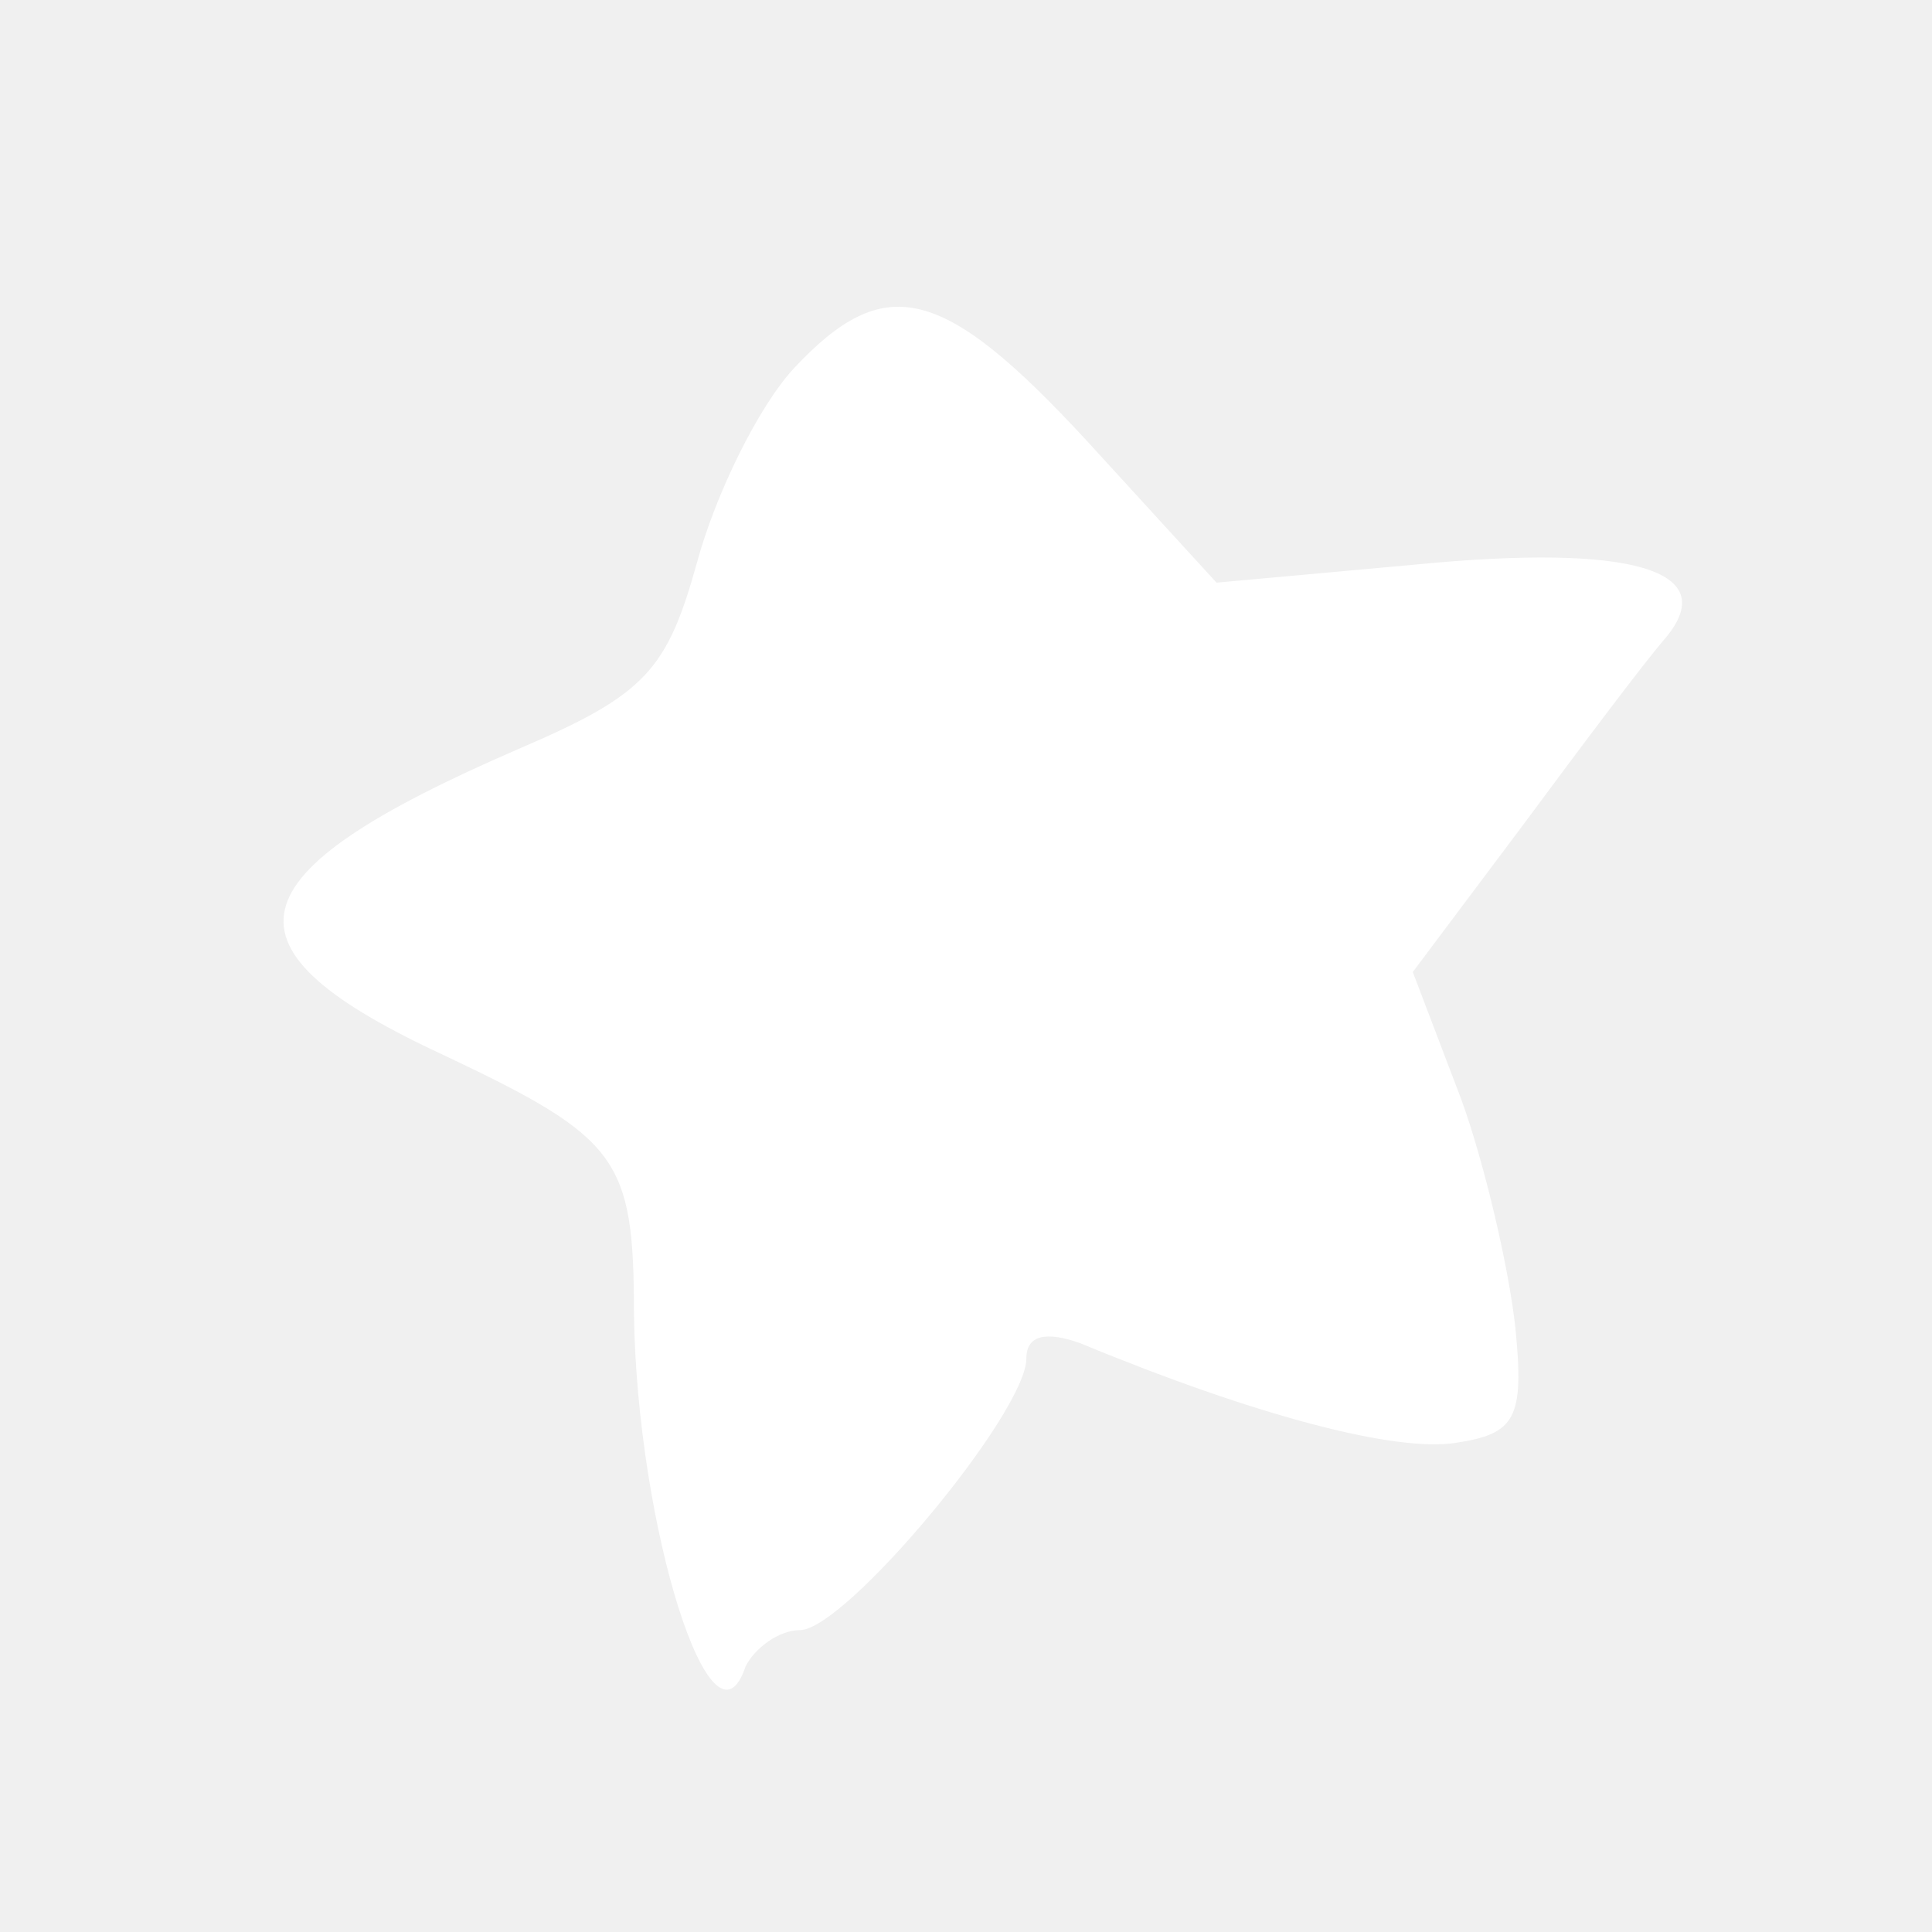
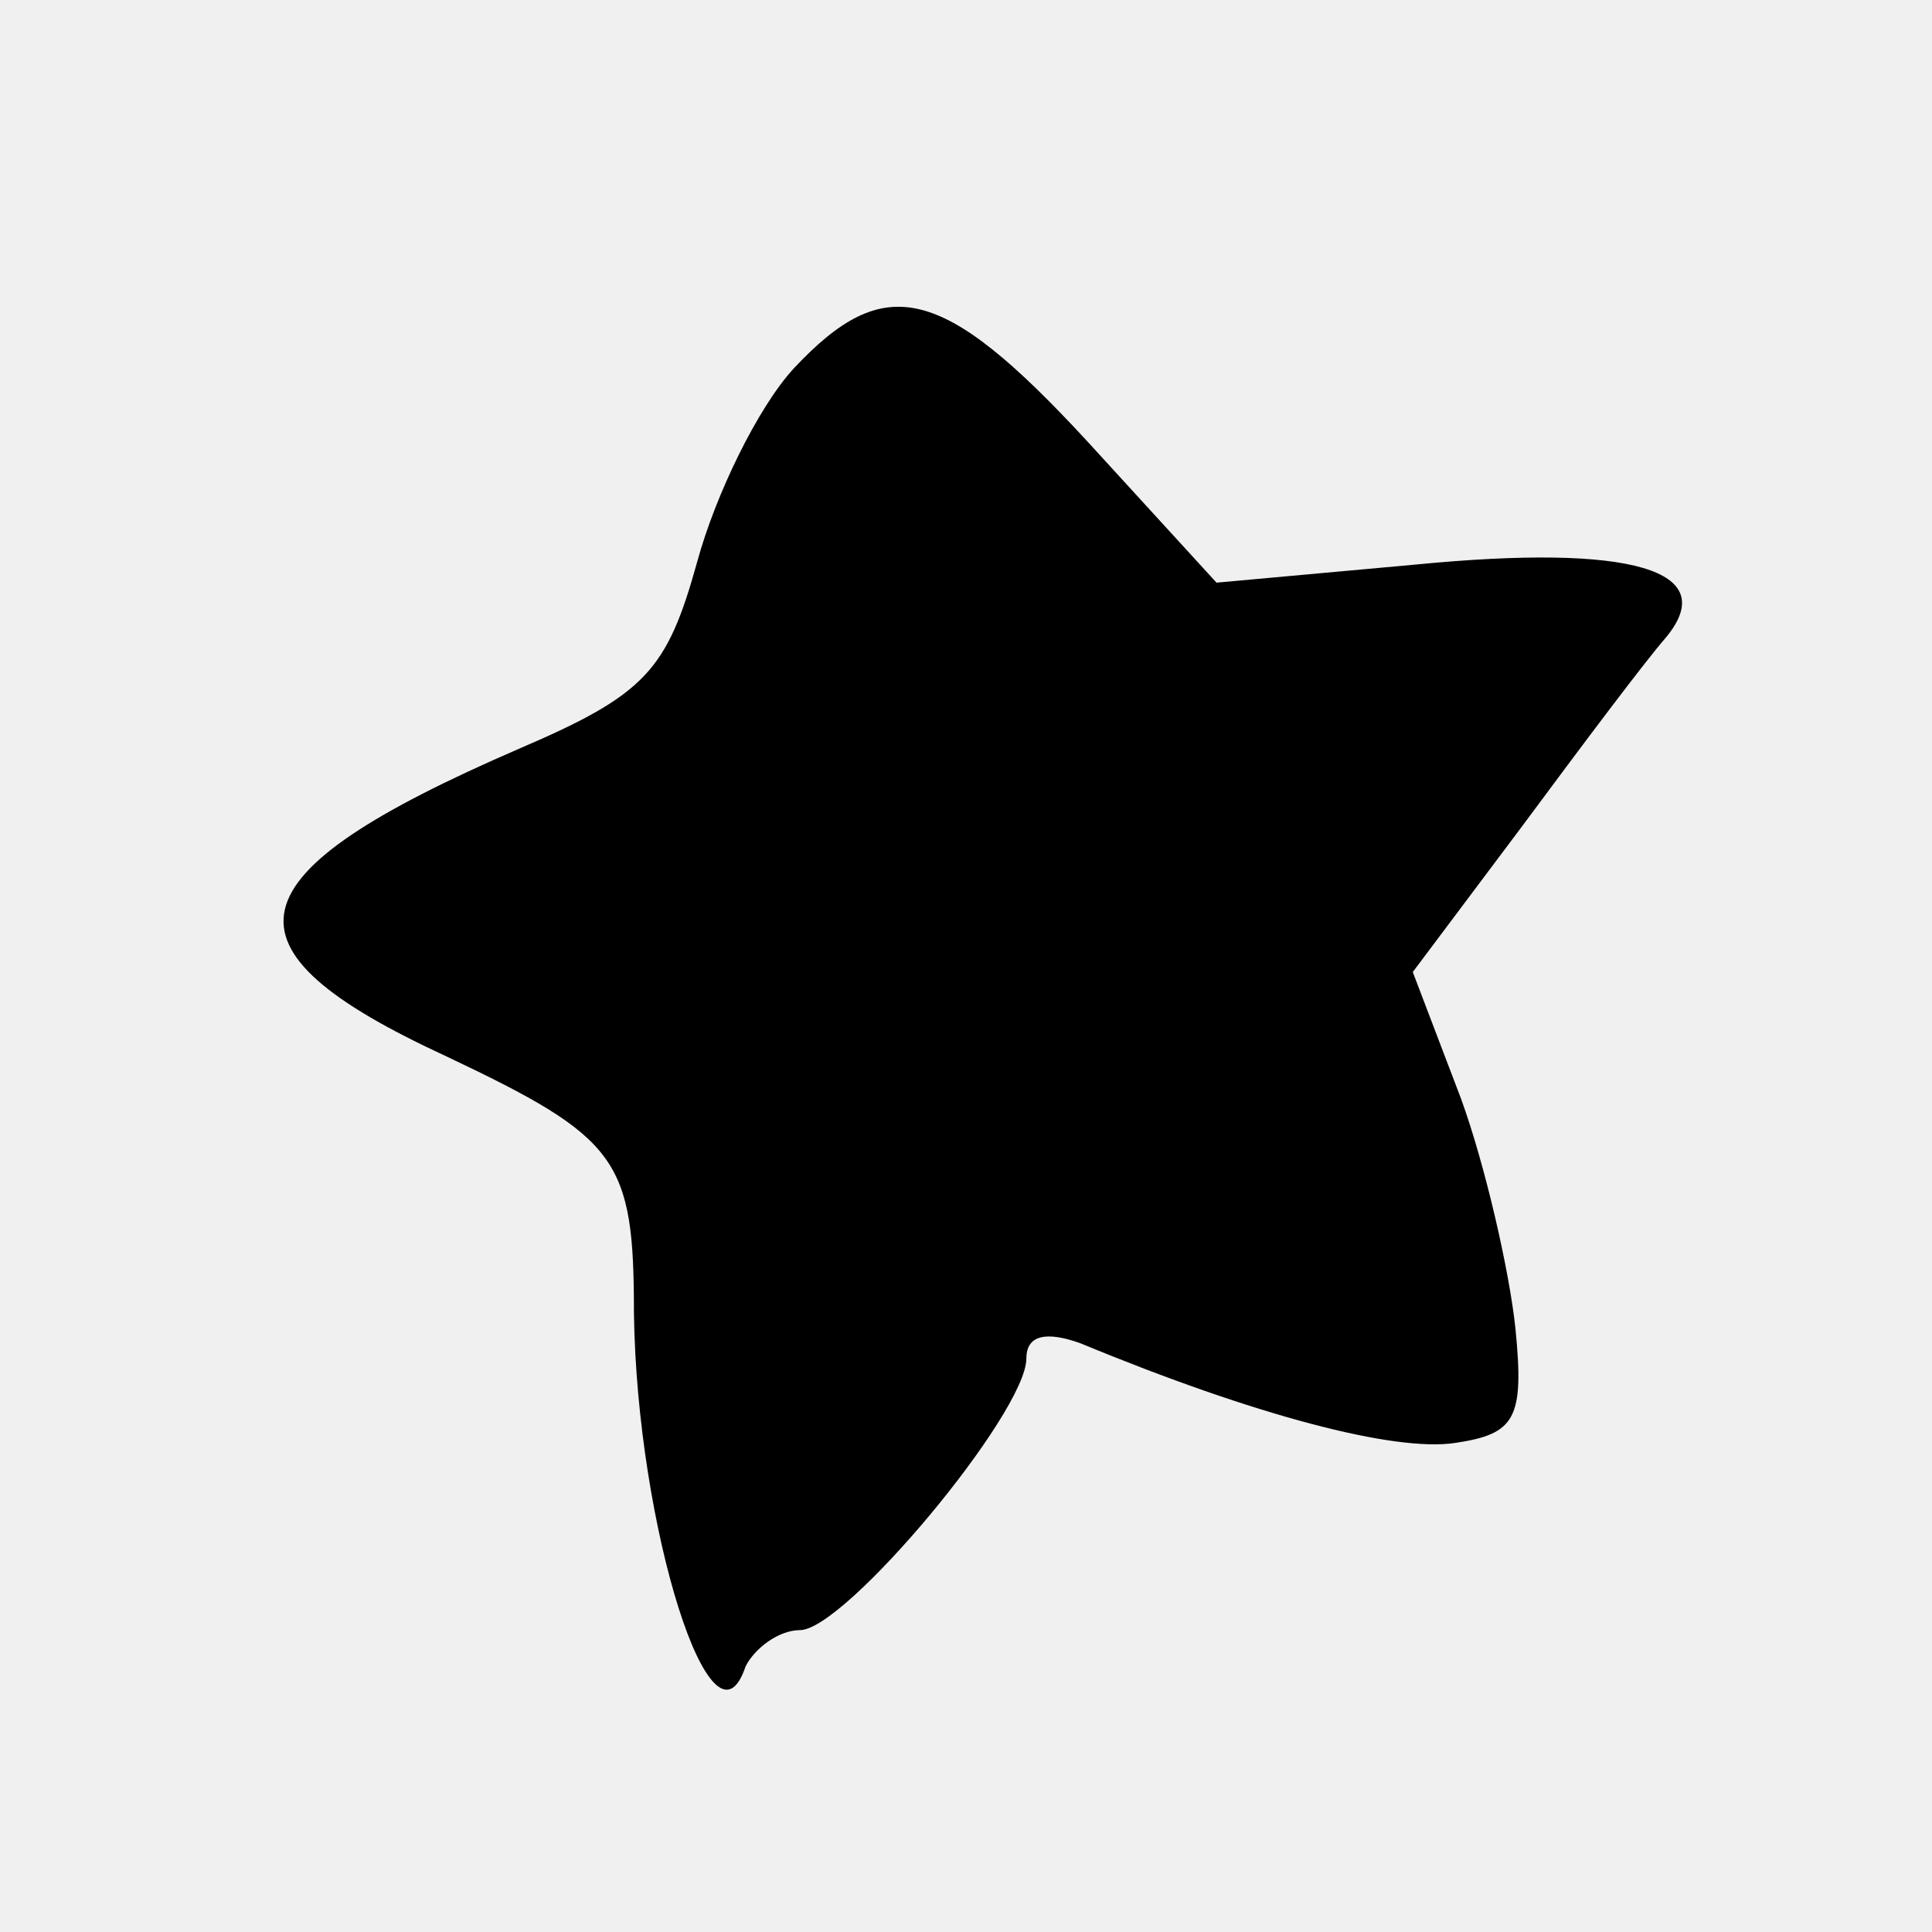
<svg xmlns="http://www.w3.org/2000/svg" width="24" height="24" viewBox="0 0 24 24" fill="none">
-   <path d="M9.862 4.575C9.412 5.063 8.887 6.15 8.662 6.975C8.287 8.325 8.025 8.625 6.45 9.3C2.812 10.875 2.625 11.775 5.55 13.125C7.687 14.138 7.875 14.4 7.875 16.313C7.912 18.975 8.85 21.938 9.262 20.7C9.375 20.475 9.675 20.25 9.937 20.25C10.5 20.25 12.75 17.55 12.75 16.875C12.75 16.575 13.012 16.538 13.425 16.688C15.6 17.588 17.325 18.038 18.075 17.925C18.825 17.813 18.937 17.625 18.825 16.5C18.75 15.788 18.45 14.475 18.15 13.65L17.55 12.075L18.9 10.275C19.65 9.263 20.437 8.213 20.7 7.913C21.375 7.088 20.287 6.75 17.587 7.013L15.112 7.238L13.5 5.475C11.7 3.525 10.987 3.375 9.862 4.575Z" fill="white" />
+   <path d="M9.862 4.575C9.412 5.063 8.887 6.15 8.662 6.975C8.287 8.325 8.025 8.625 6.45 9.3C2.812 10.875 2.625 11.775 5.55 13.125C7.687 14.138 7.875 14.4 7.875 16.313C7.912 18.975 8.85 21.938 9.262 20.7C9.375 20.475 9.675 20.25 9.937 20.25C10.5 20.25 12.75 17.55 12.75 16.875C12.75 16.575 13.012 16.538 13.425 16.688C15.6 17.588 17.325 18.038 18.075 17.925C18.825 17.813 18.937 17.625 18.825 16.5C18.75 15.788 18.45 14.475 18.15 13.65L17.55 12.075L18.9 10.275C19.65 9.263 20.437 8.213 20.7 7.913C21.375 7.088 20.287 6.75 17.587 7.013L15.112 7.238L13.5 5.475C11.7 3.525 10.987 3.375 9.862 4.575Z" fill="currentColor" />
</svg>
